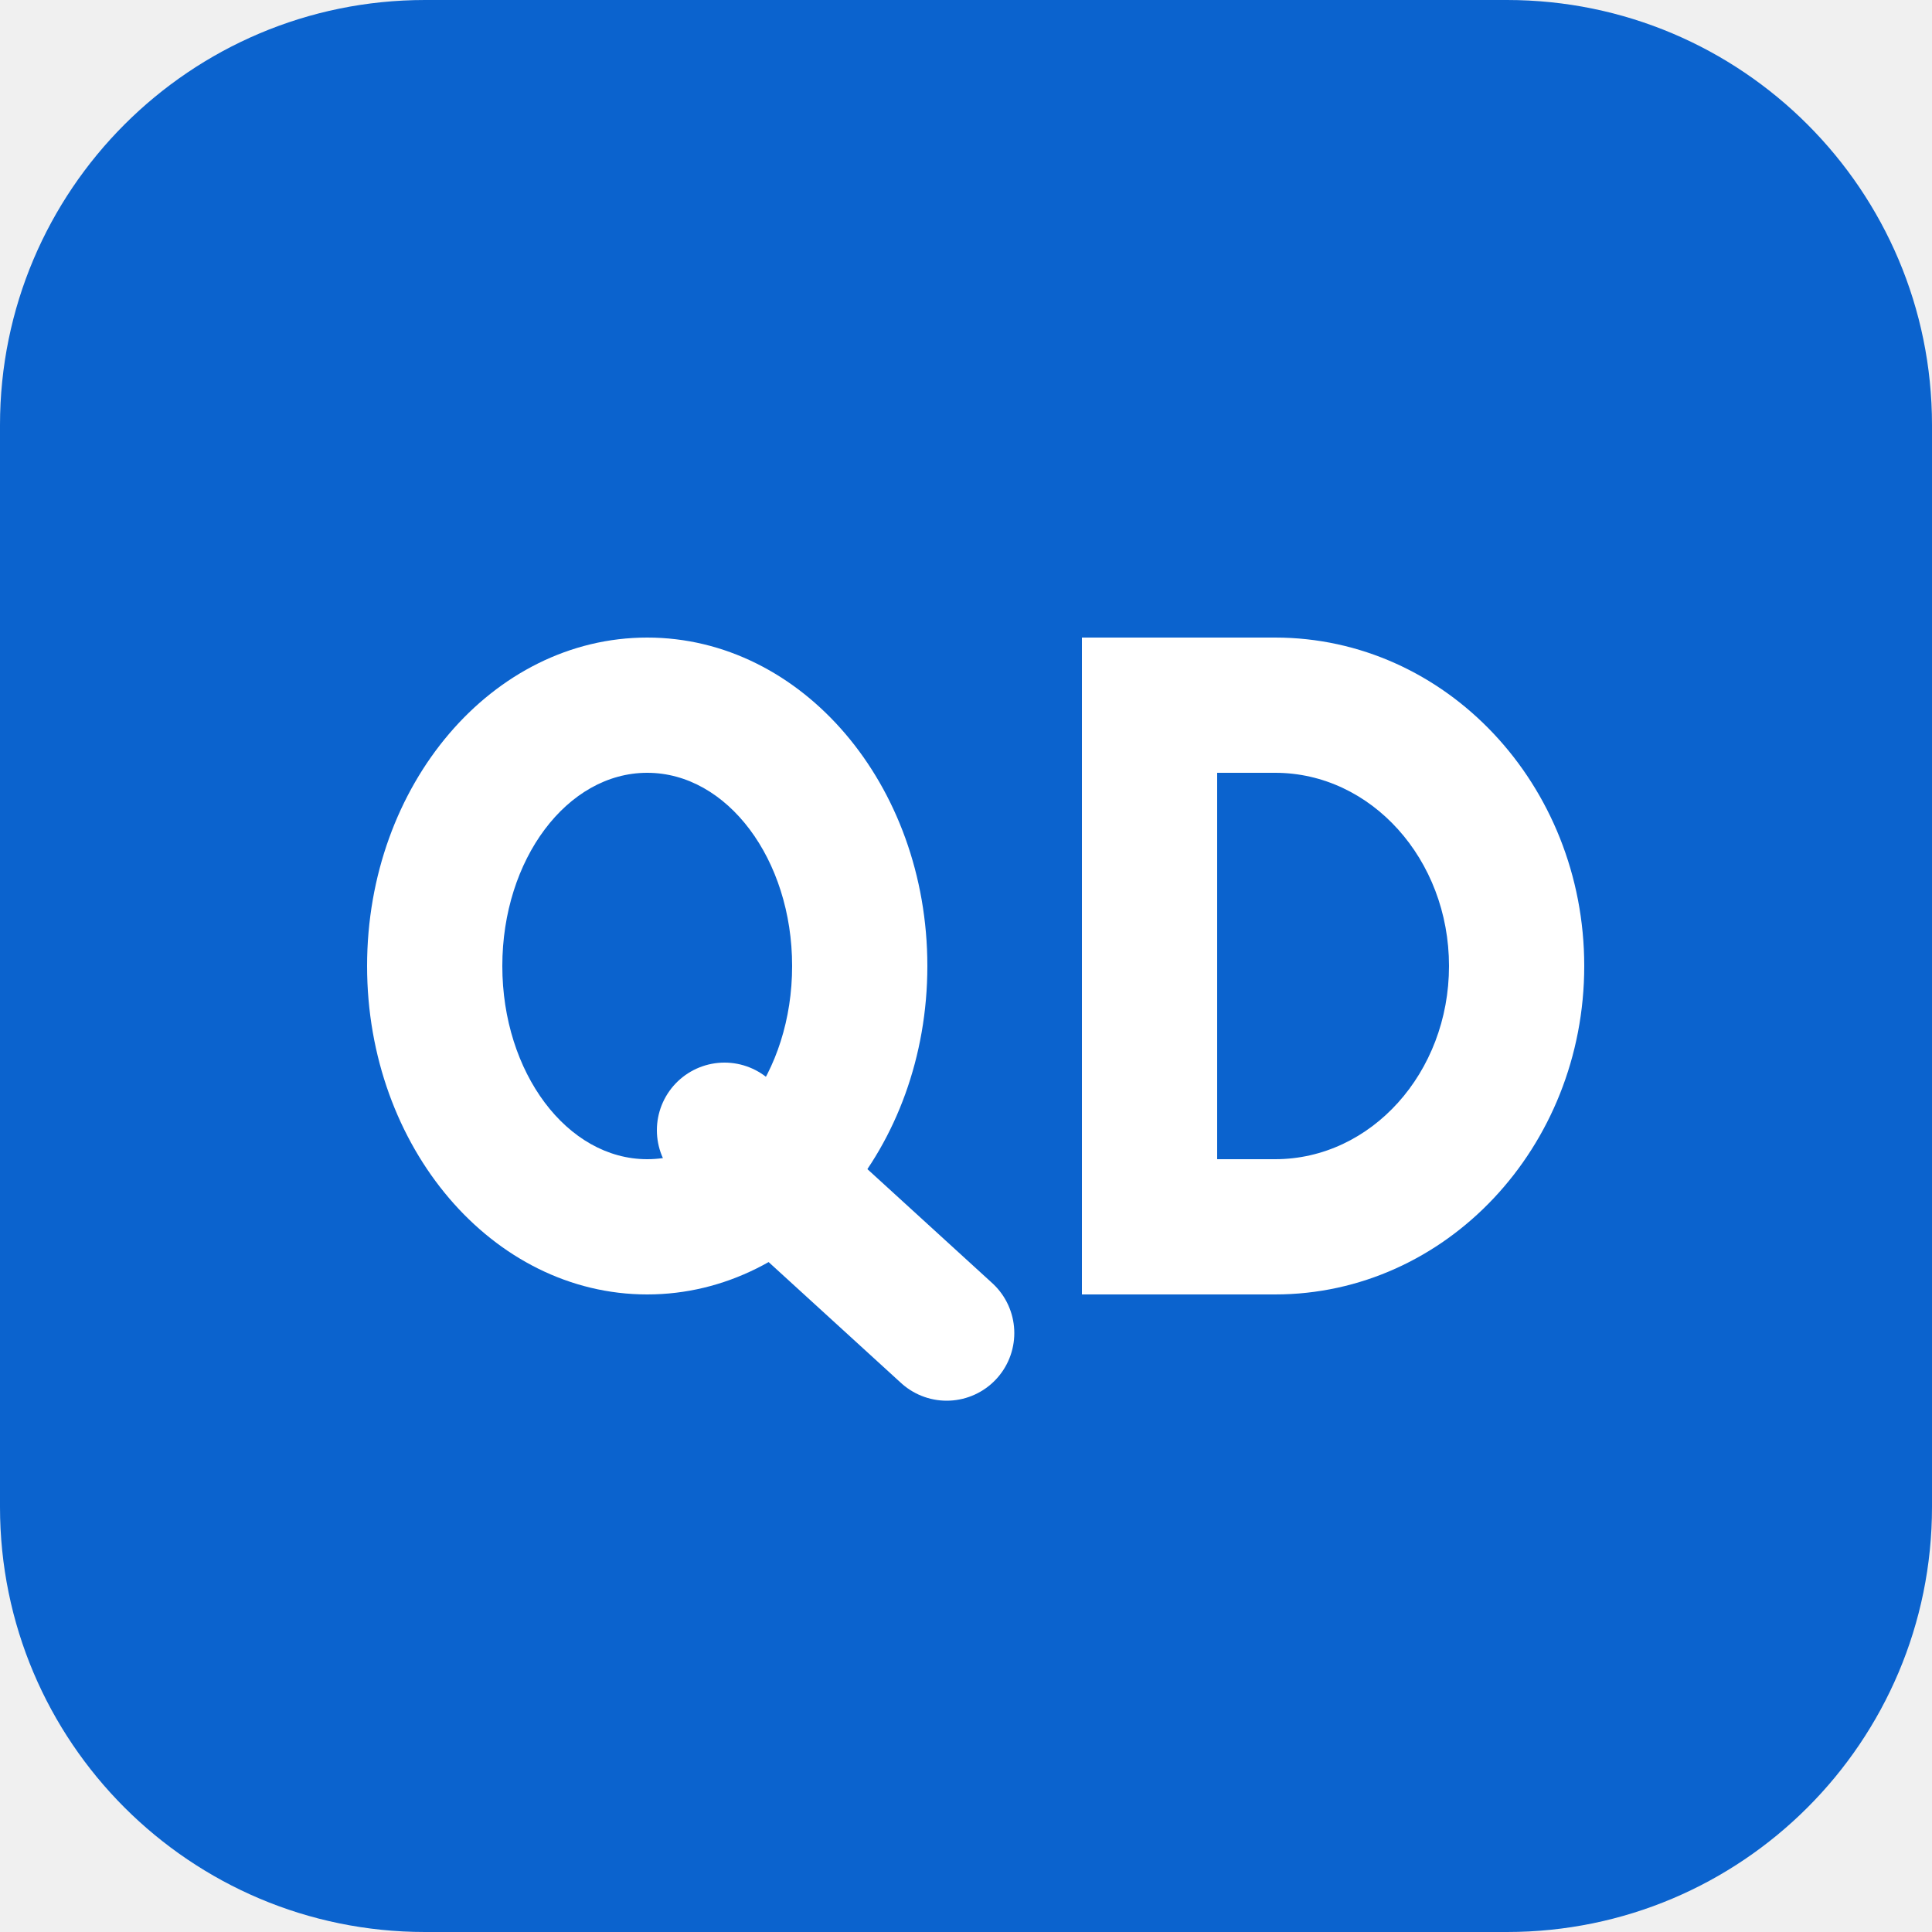
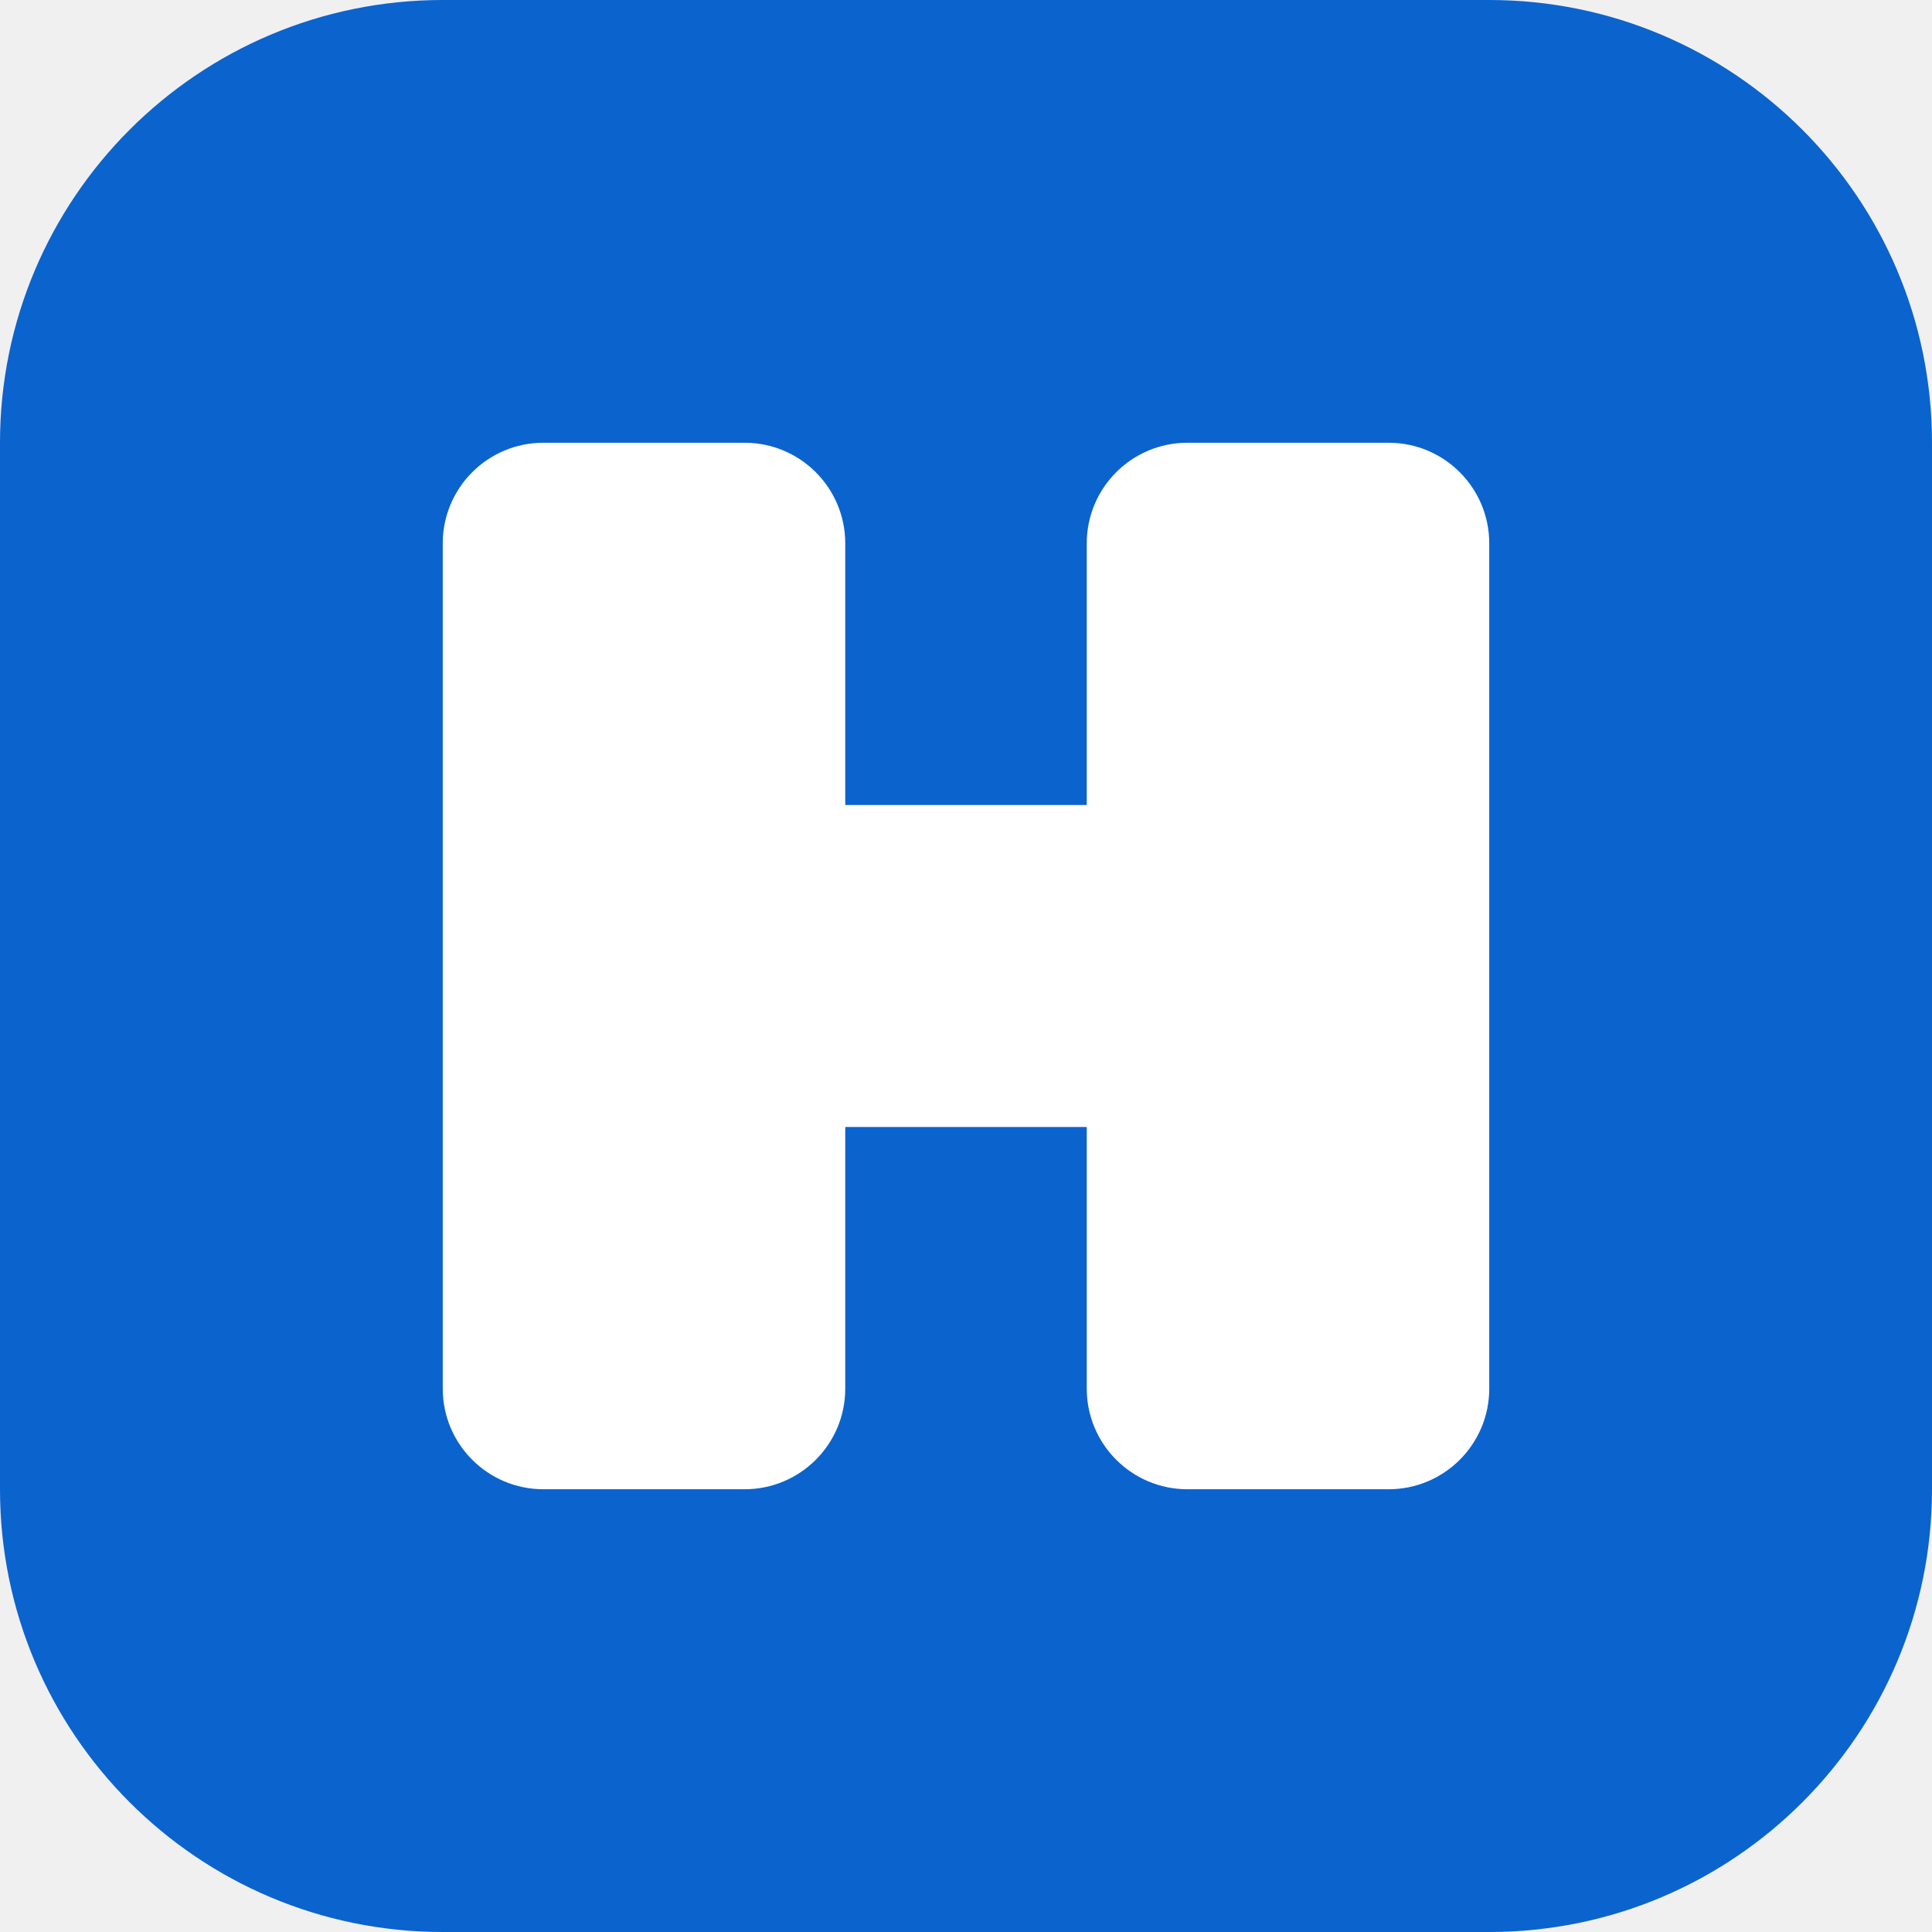
- <svg xmlns="http://www.w3.org/2000/svg" viewBox="0 0 100 100">
-   <rect width="100" height="100" rx="22" fill="#0b63ce" />
-   <path fill="#ffffff" fill-rule="evenodd" d="M19 50a14.5 17 0 1 0 29 0a14.5 17 0 1 0 -29 0zM26 50a7.5 10 0 1 0 15 0a7.5 10 0 1 0 -15 0zM56 33H66a16 17 0 0 1 0 34H56zM63 40H66a9 10 0 0 1 0 20H63z" />
-   <path stroke="#ffffff" stroke-width="7" stroke-linecap="round" d="M37.5 58.5L49 69" />
+ <svg xmlns="http://www.w3.org/2000/svg" viewBox="0 0 96 96">
+   <rect width="96" height="96" rx="22" fill="#0b63ce" />
+   <rect x="22" y="22" width="20" height="52" rx="5" fill="#ffffff" />
+   <rect x="54" y="22" width="20" height="52" rx="5" fill="#ffffff" />
+   <rect x="38" y="40" width="20" height="16" rx="3" fill="#ffffff" />
</svg>
